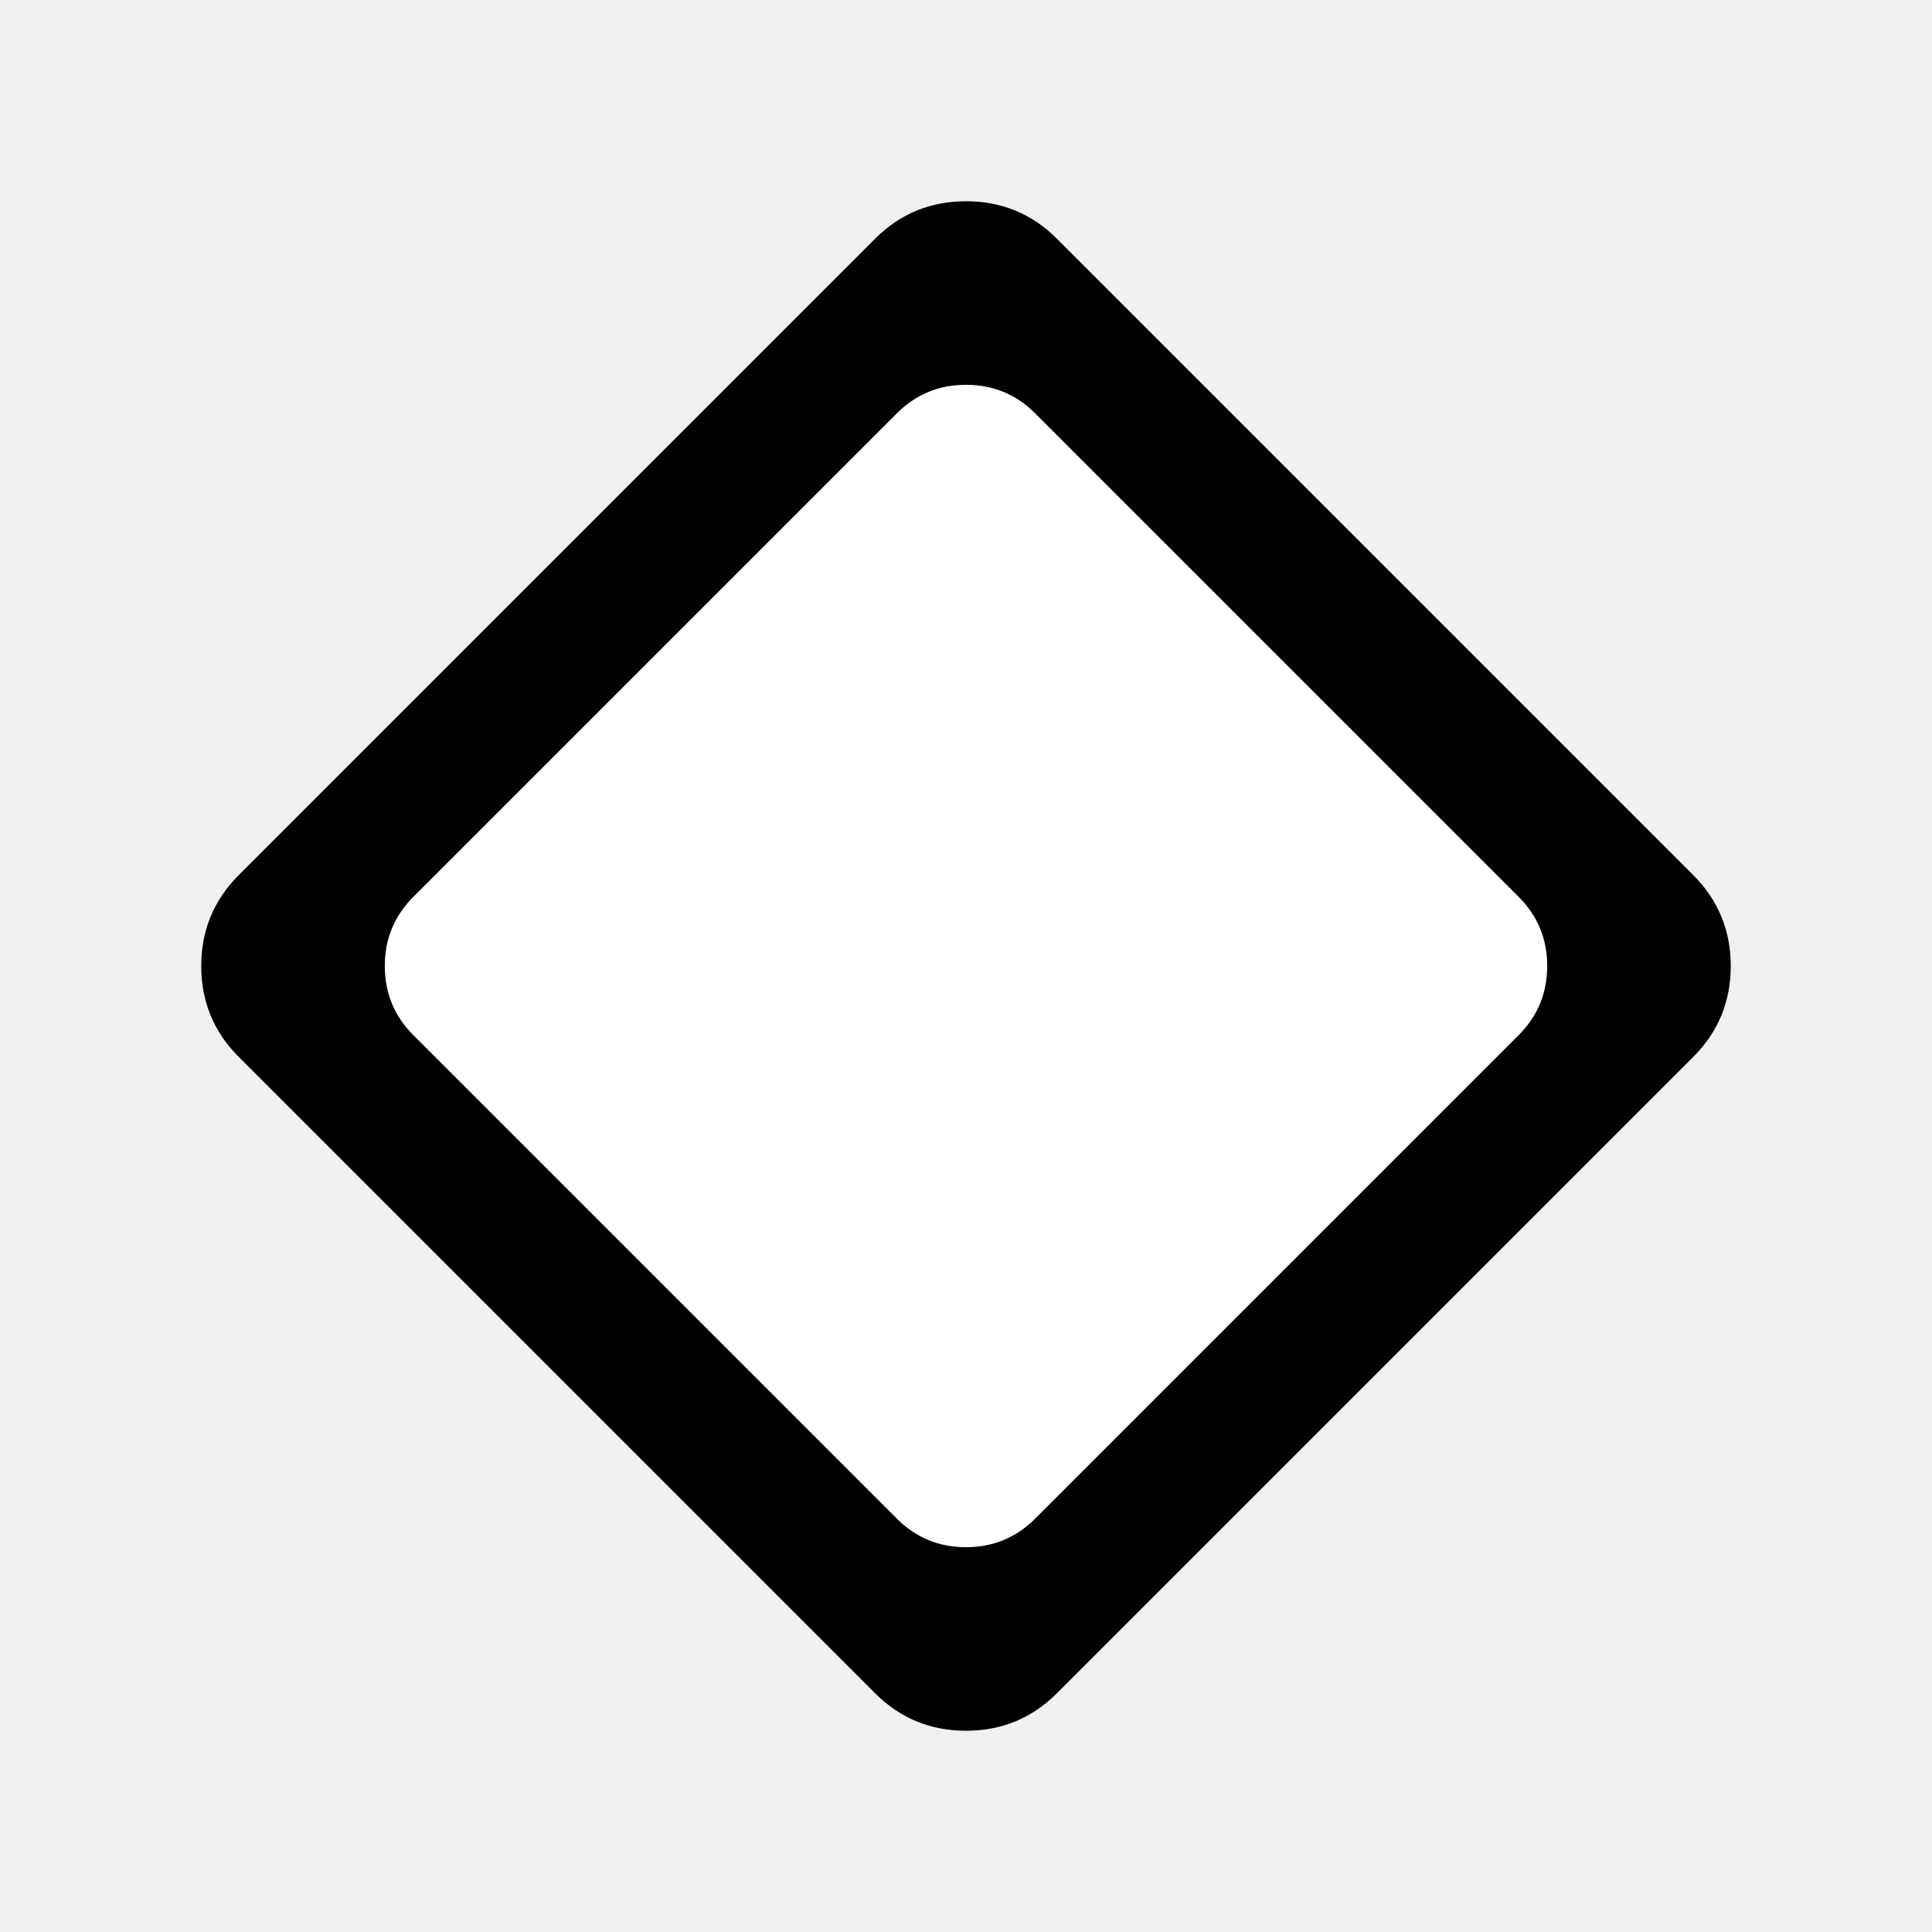
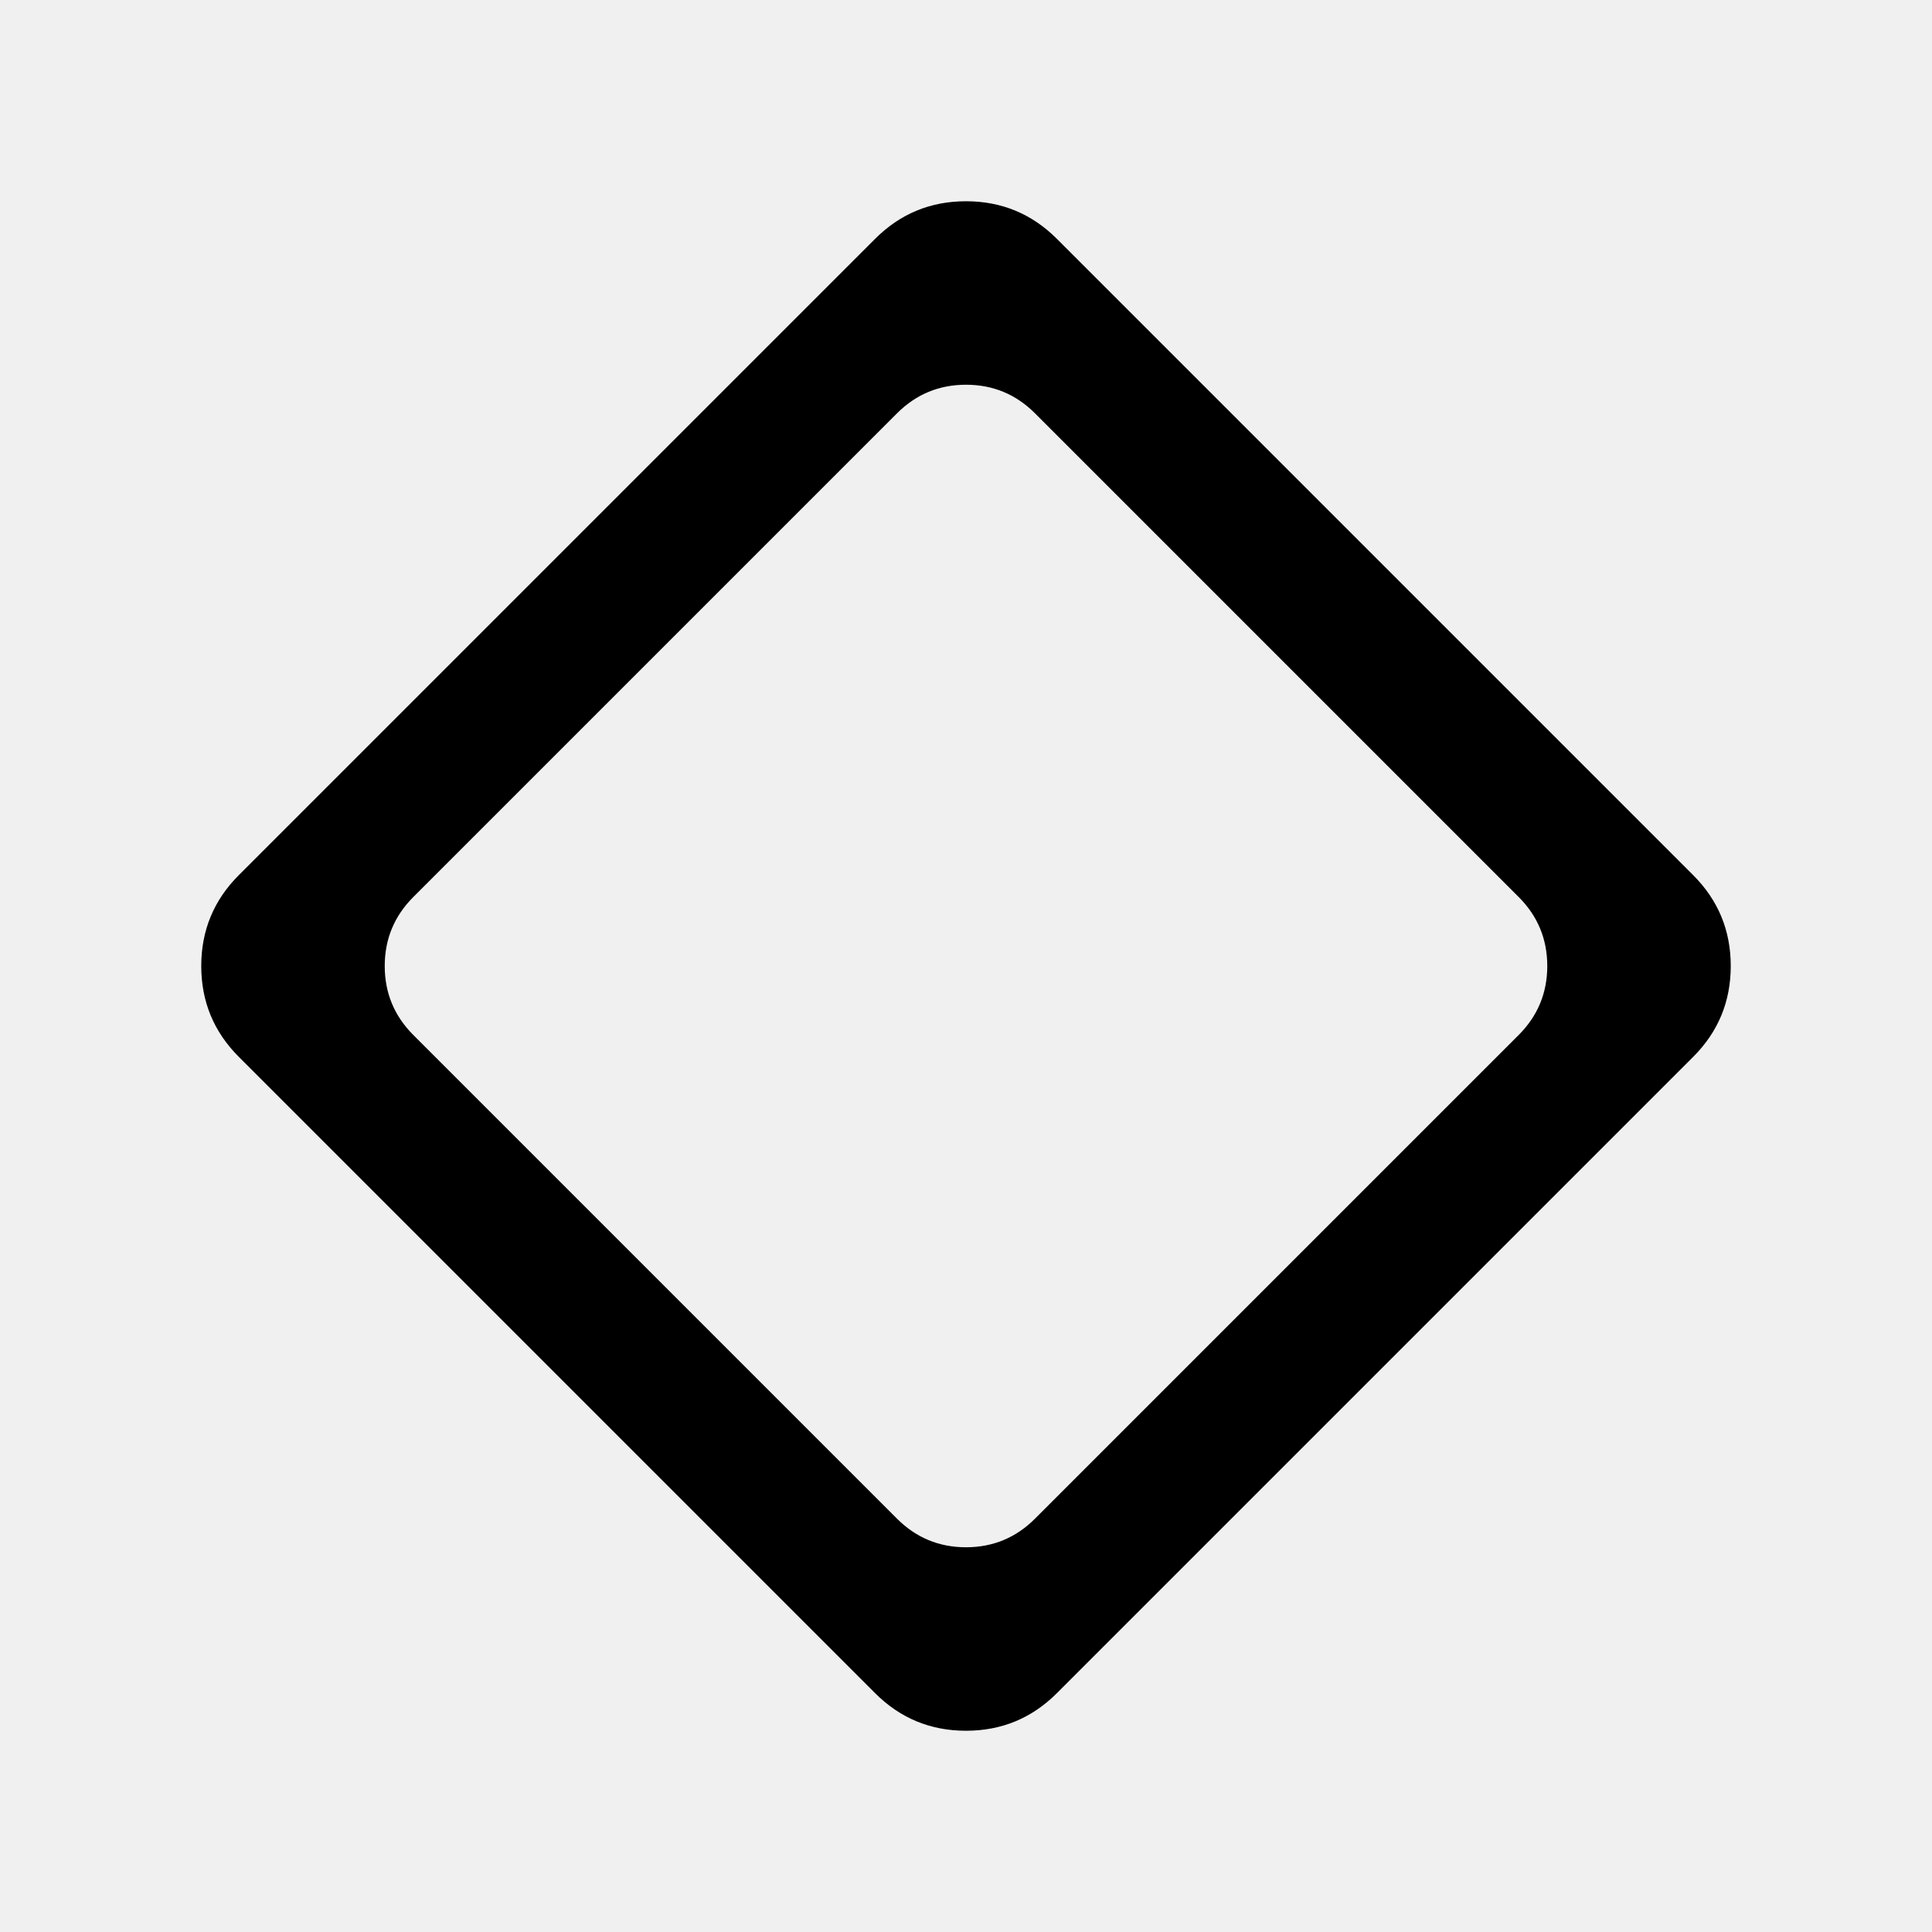
<svg xmlns="http://www.w3.org/2000/svg" height="24" id="svg22" version="1.1" viewBox="0 -960 960 960" width="24">
  <defs id="defs26">
    <linearGradient id="linearGradient3295">
      <stop style="stop-color:#000000;stop-opacity:1;" offset="0" id="stop3293" />
    </linearGradient>
  </defs>
  <g style="display:inline;stroke-width:0.953" id="g20" transform="matrix(0.840541,0,0,0.8443391,73.25954,-65.33907)">
-     <path style="display:inline;opacity:1;fill:#000000;fill-opacity:1;stroke:#000000;stroke-width:0;stroke-miterlimit:2.1;stroke-dasharray:none;stroke-opacity:1;paint-order:stroke markers fill" d="m 537.644,-63.119 c -14.778,14.712 -32.692,22.069 -53.741,22.069 -21.048,0 -38.961,-7.356 -53.741,-22.069 L 53.982,-437.608 c -14.778,-14.712 -22.168,-32.545 -22.168,-53.499 0,-20.954 7.389,-38.786 22.168,-53.499 L 430.163,-919.095 c 14.778,-14.712 32.692,-22.069 53.741,-22.069 21.048,0 38.961,7.356 53.741,22.069 l 376.181,374.489 c 14.778,14.712 22.168,32.545 22.168,53.499 0,20.954 -7.389,38.786 -22.168,53.499 z" id="path1266" opacity="0.801" stroke-width="0" />
-     <path style="display:inline;opacity:1;fill:#ffffff;fill-opacity:1;stroke:#000000;stroke-width:0;stroke-dasharray:none;stroke-opacity:1;paint-order:stroke markers fill" d="m 524.746,-165.837 c -11.231,11.181 -24.846,16.772 -40.843,16.772 -15.997,0 -29.611,-5.591 -40.843,-16.772 L 157.163,-450.448 c -11.231,-11.181 -16.848,-24.734 -16.848,-40.659 0,-15.925 5.616,-29.477 16.848,-40.659 l 285.898,-284.611 c 11.231,-11.181 24.846,-16.772 40.843,-16.772 15.997,0 29.611,5.591 40.843,16.772 l 285.898,284.611 c 11.231,11.181 16.848,24.734 16.848,40.659 0,15.925 -5.616,29.477 -16.848,40.659 z" id="path1266-3" opacity="0.801" stroke-width="0" />
+     <path id="path1266" style="display:inline;opacity:0;fill:#000000;fill-opacity:0;stroke:#000000;stroke-width:0;stroke-miterlimit:2.1;stroke-dasharray:none;stroke-opacity:1;paint-order:stroke markers fill" d="M 483.903 -833.183 C 467.907 -833.183 454.331 -827.524 443.1 -816.343 L 157.198 -531.727 C 145.966 -520.545 140.281 -507.032 140.281 -491.107 C 140.281 -475.182 145.966 -461.668 157.198 -450.487 L 443.1 -165.871 C 454.332 -154.69 467.907 -149.031 483.903 -149.031 C 499.9 -149.031 513.475 -154.69 524.707 -165.871 L 810.609 -450.487 C 821.841 -461.669 827.525 -475.182 827.525 -491.107 C 827.525 -507.032 821.84 -520.546 810.609 -531.727 L 524.707 -816.343 C 513.474 -827.525 499.9 -833.183 483.903 -833.183 z " />
+     <path id="path852" style="display:inline;opacity:1;fill:#000000;fill-opacity:1;stroke:#000000;stroke-width:0;stroke-miterlimit:2.1;stroke-dasharray:none;stroke-opacity:1;paint-order:stroke markers fill" d="M 483.903 -941.163 C 462.855 -941.163 444.959 -933.761 430.18 -919.049 L 54.028 -544.588 C 39.249 -529.876 31.813 -512.061 31.813 -491.107 C 31.813 -470.154 39.249 -452.338 54.028 -437.626 L 430.18 -63.165 C 444.959 -48.453 462.855 -41.051 483.903 -41.051 C 504.951 -41.051 522.848 -48.453 537.626 -63.165 L 913.779 -437.626 C 928.558 -452.339 935.993 -470.154 935.993 -491.107 C 935.993 -512.061 928.557 -529.877 913.779 -544.588 L 537.626 -919.049 C 522.847 -933.762 504.951 -941.163 483.903 -941.163 z M 483.903 -833.183 C 499.9 -833.183 513.474 -827.525 524.707 -816.343 L 810.609 -531.727 C 821.84 -520.546 827.525 -507.032 827.525 -491.107 C 827.525 -475.182 821.841 -461.669 810.609 -450.487 L 524.707 -165.871 C 513.475 -154.69 499.9 -149.031 483.903 -149.031 C 467.907 -149.031 454.332 -154.69 443.1 -165.871 L 157.198 -450.487 C 145.966 -461.668 140.281 -475.182 140.281 -491.107 C 140.281 -507.032 145.966 -520.545 157.198 -531.727 L 443.1 -816.343 C 454.331 -827.524 467.907 -833.183 483.903 -833.183 z " />
  </g>
</svg>
